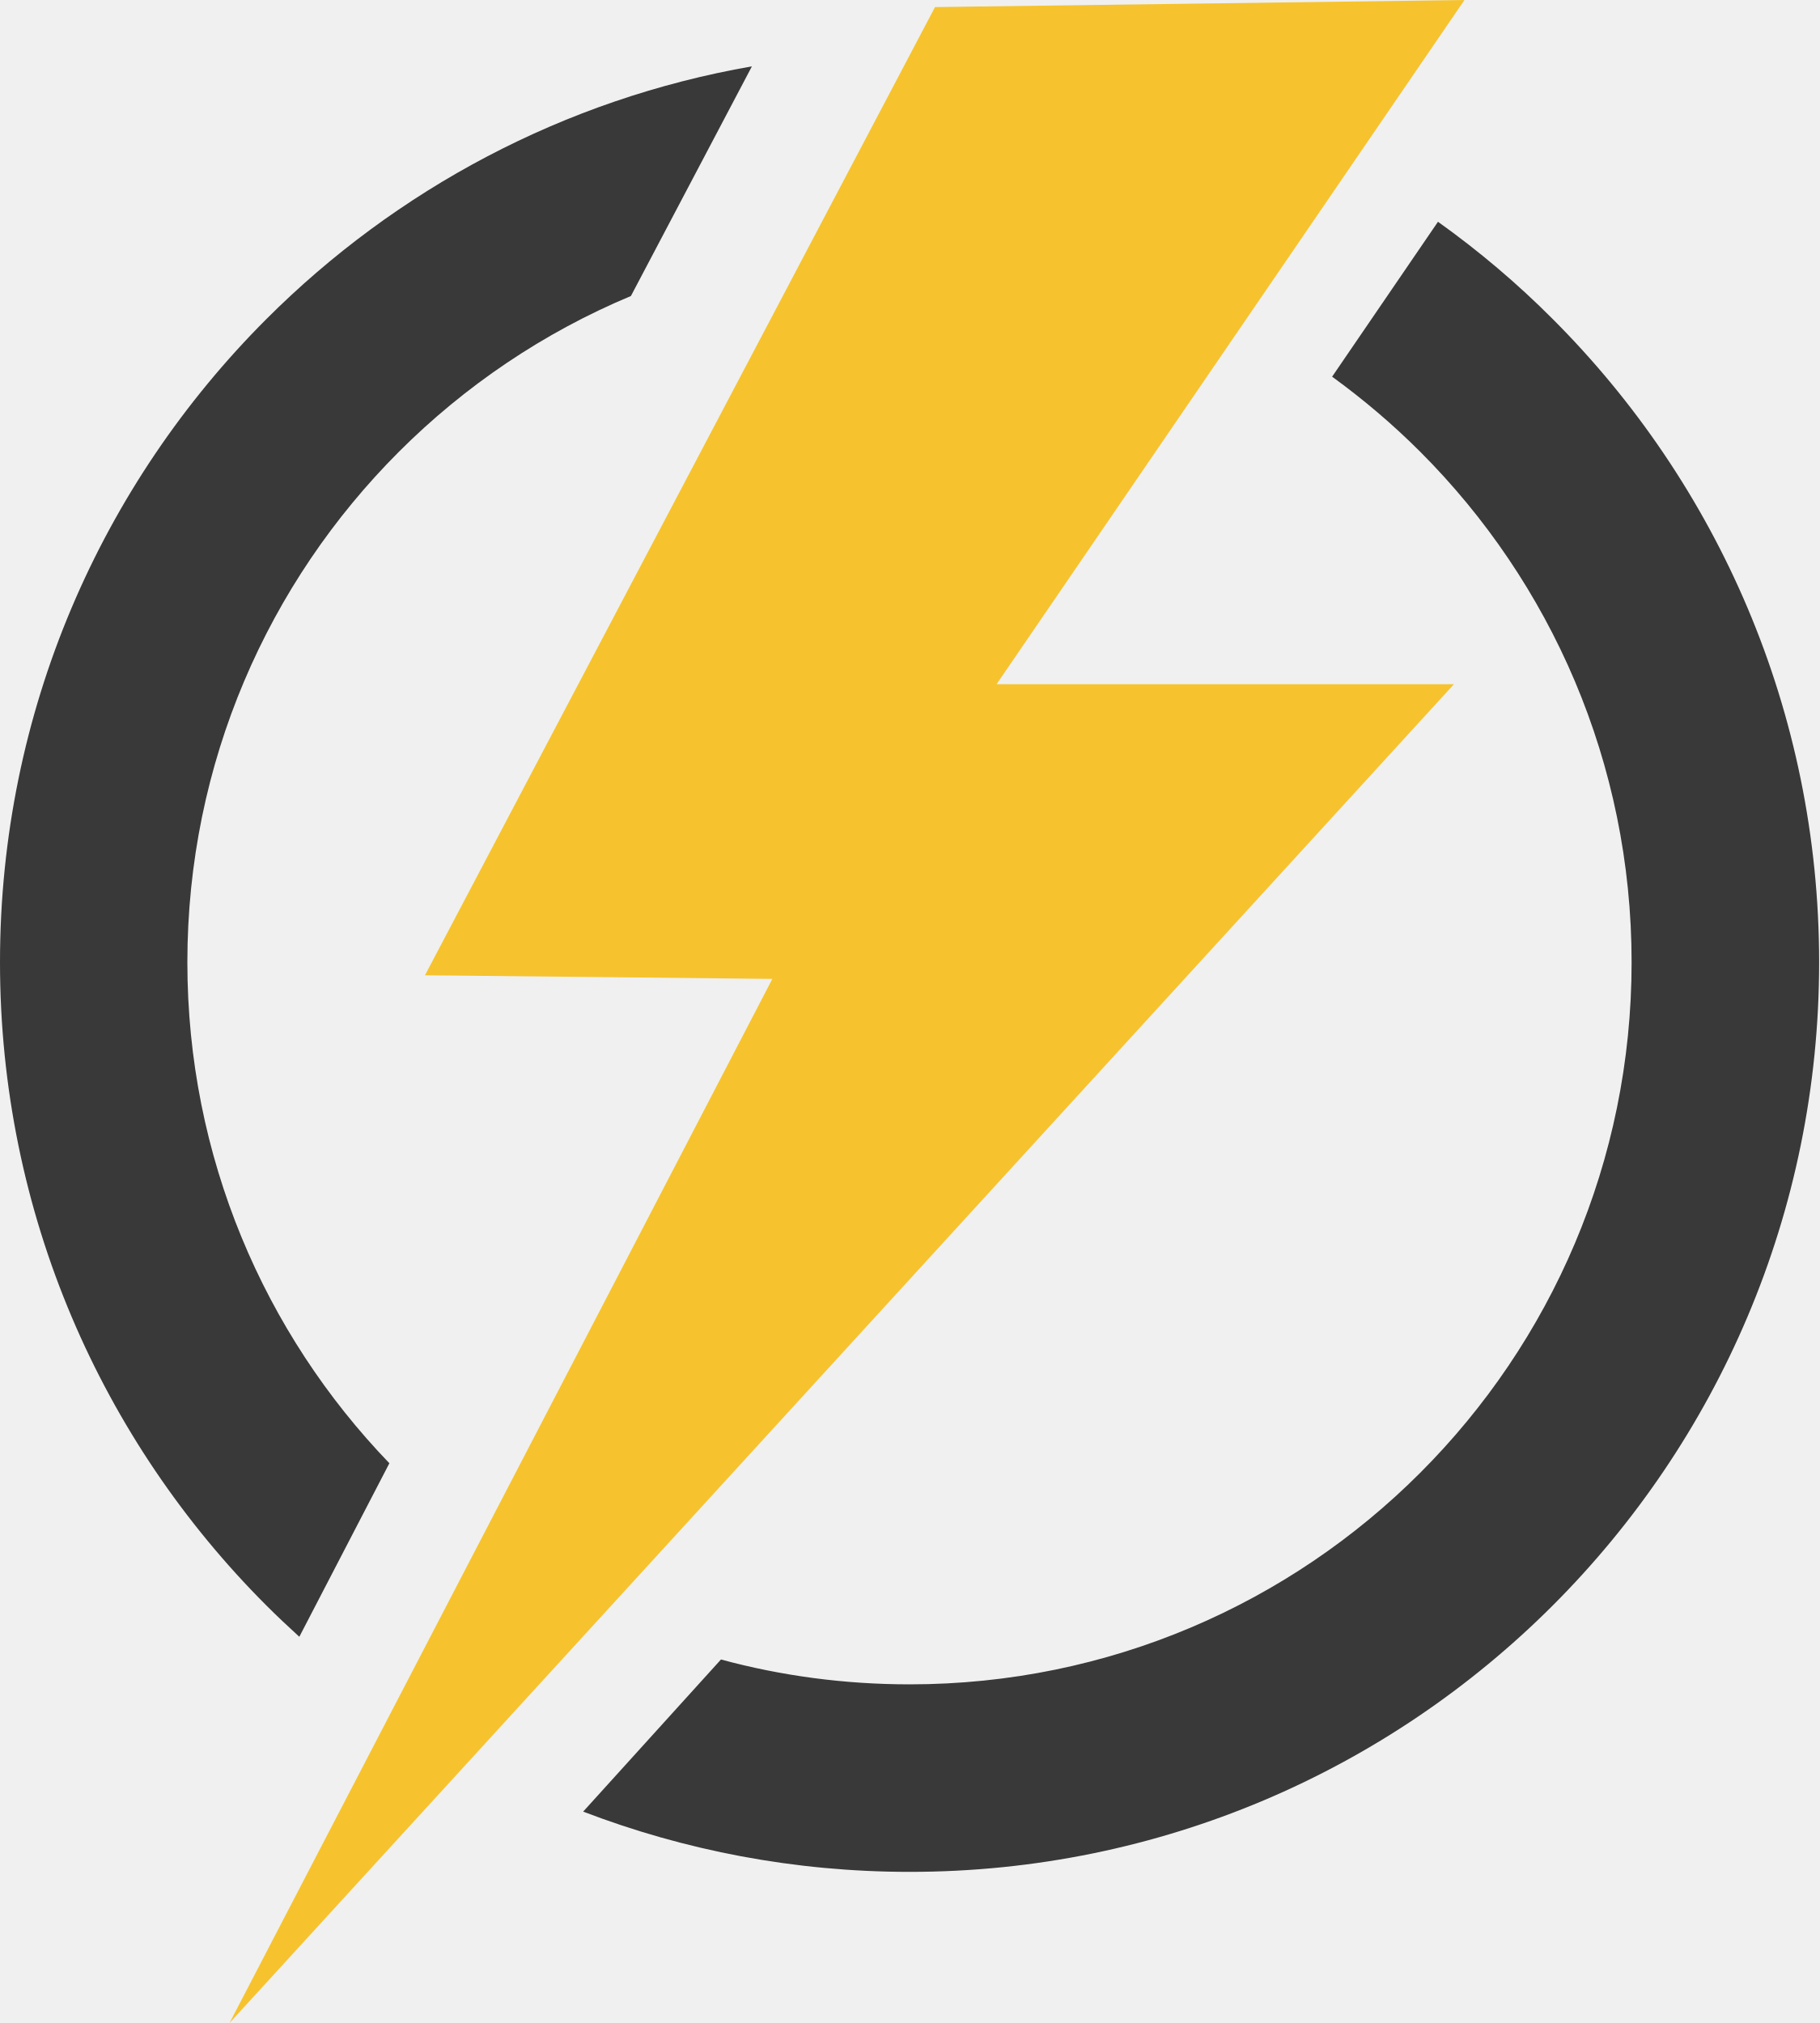
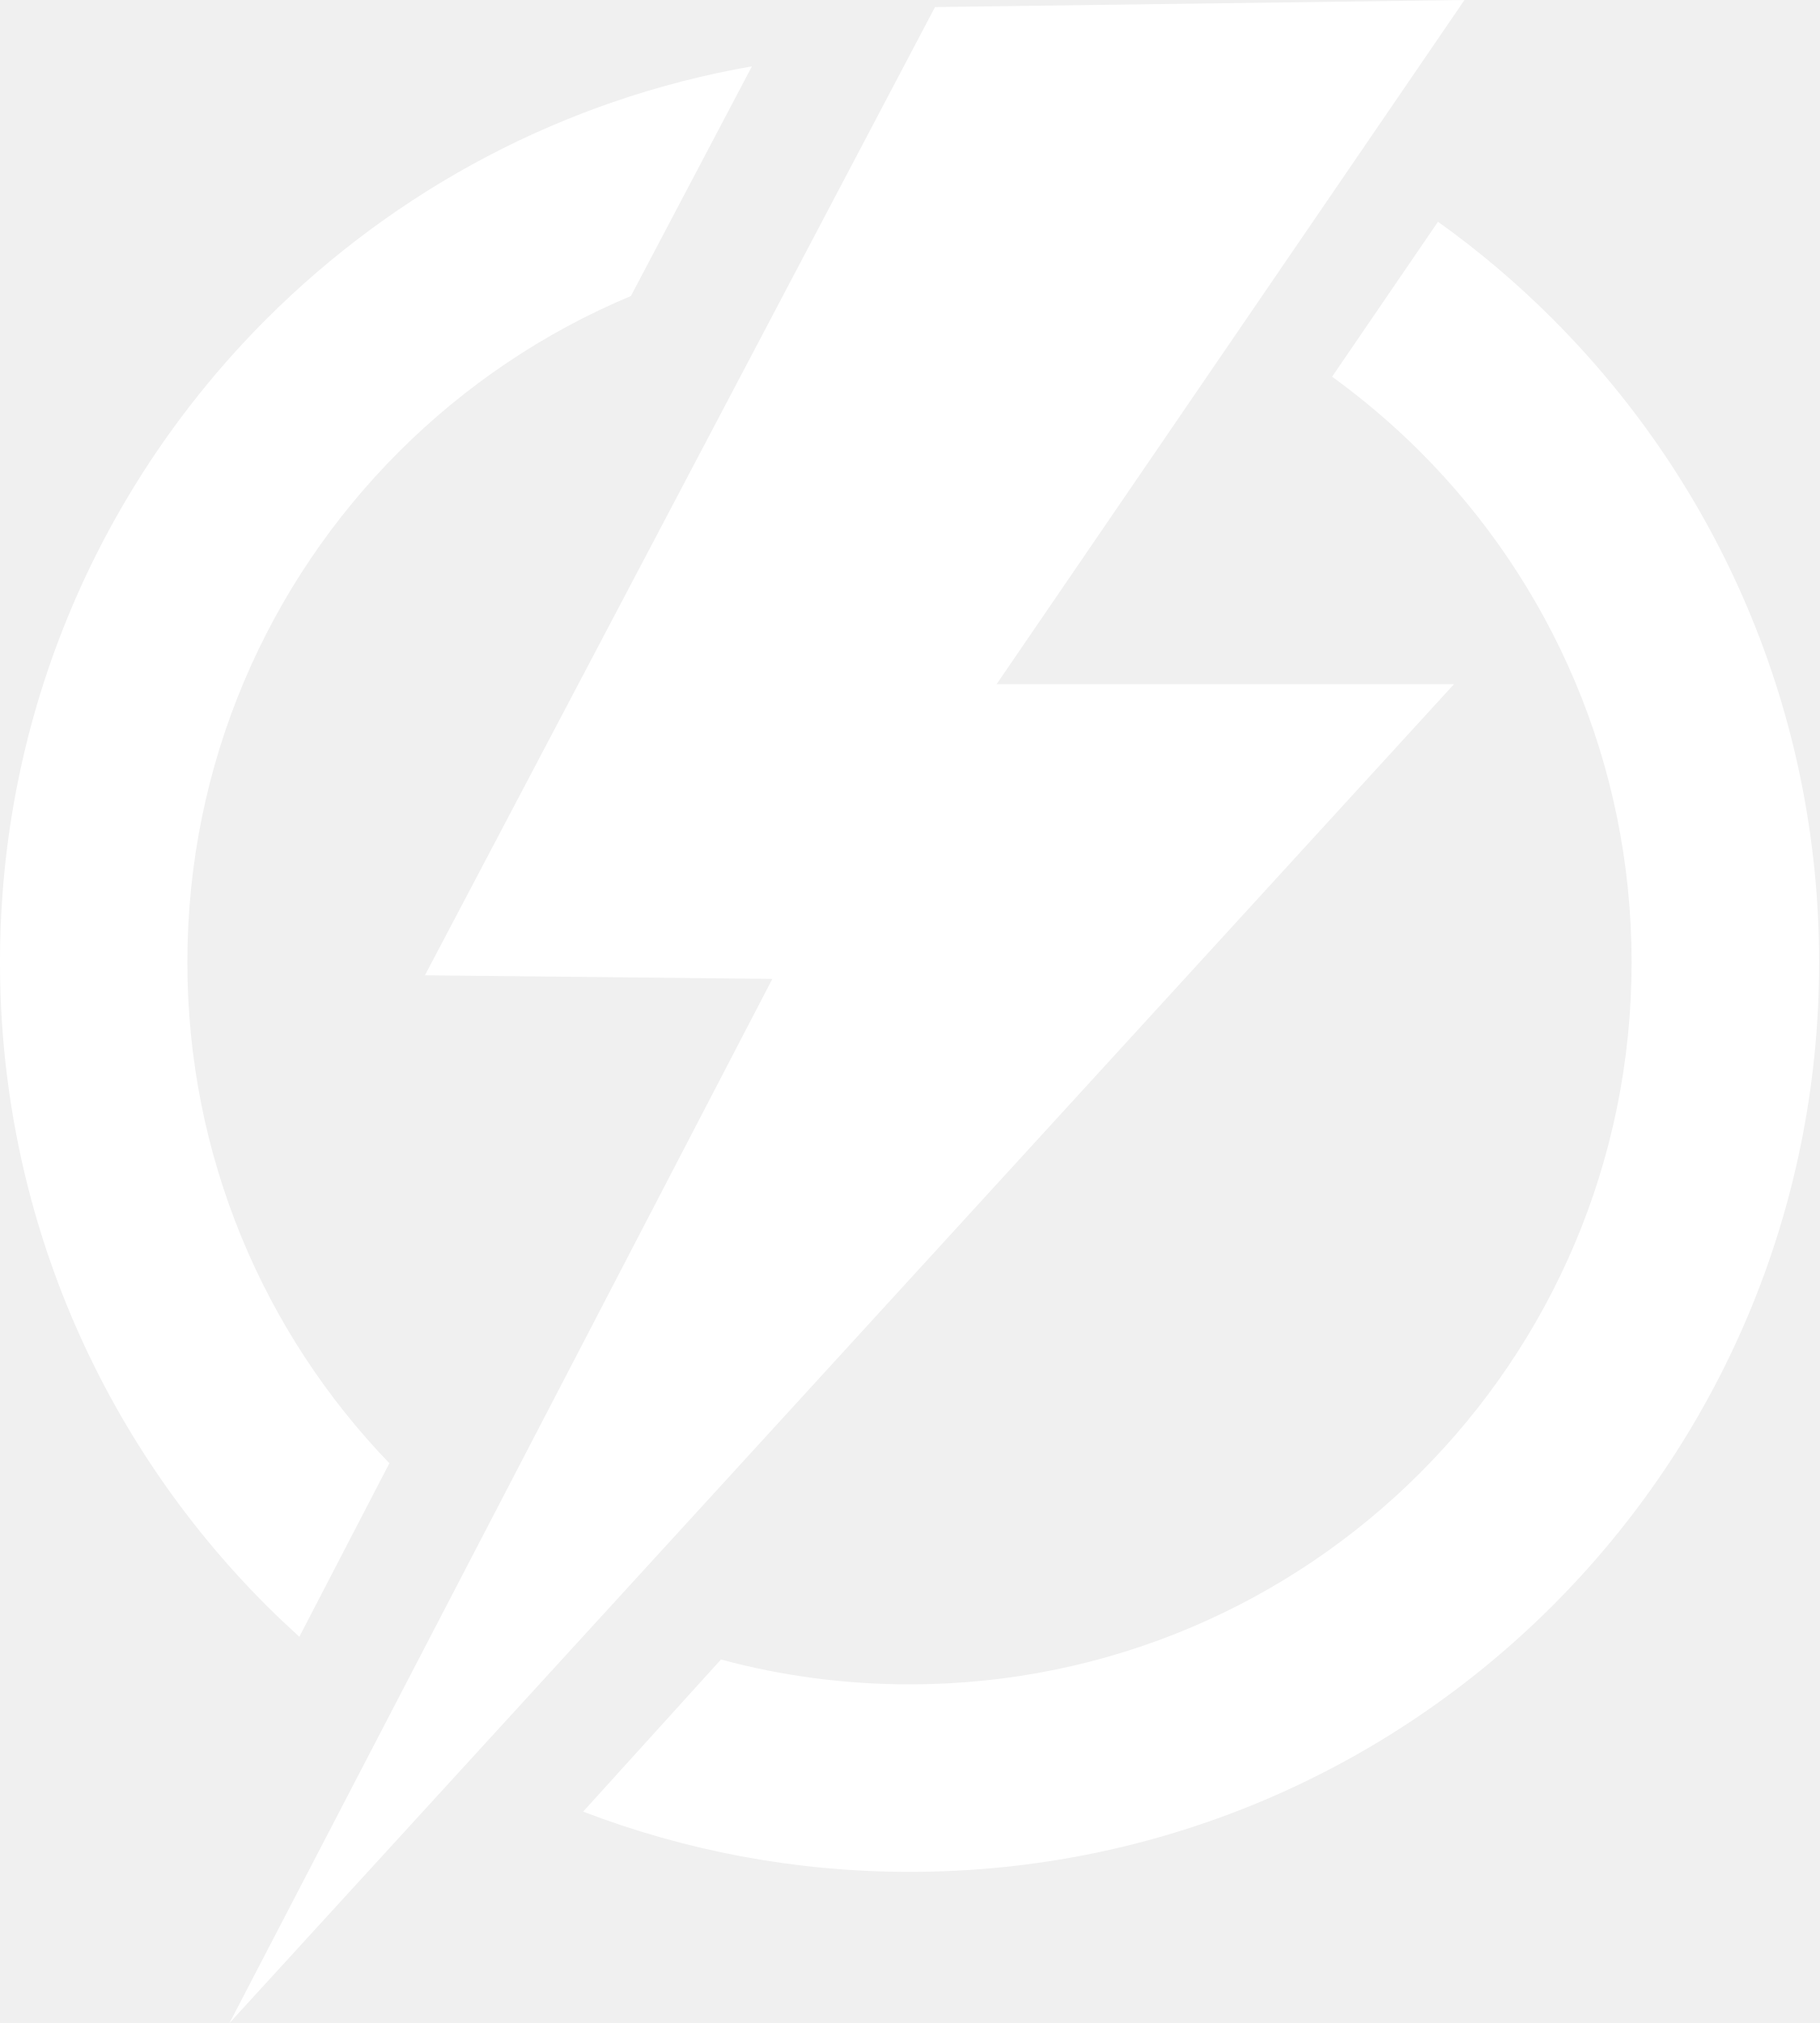
<svg xmlns="http://www.w3.org/2000/svg" version="1.1" id="Layer_1" x="0px" y="0px" viewBox="0 0 110.5 122.88" style="enable-background:new 0 0 110.5 122.88" xml:space="preserve">
  <style type="text/css">
- 	.st0{fill-rule:evenodd;clip-rule:evenodd;fill:#F6C32E;}
- 	.st1{fill:#393939;}
+ 	.st0{fill-rule:evenodd;clip-rule:evenodd;fill:#FFFFFF;}
+ 	.st1{fill:#FFFFFF;}
</style>
  <g>
    <path class="st1" d="M87.34,13.47c2.49,1.78,4.82,3.75,6.97,5.91c10,10,16.18,23.81,16.18,39.07s-6.18,29.07-16.18,39.07 S70.5,113.7,55.25,113.7c-6.99,0-13.67-1.3-19.83-3.66l8.37-9.24c3.65,0.99,7.49,1.51,11.46,1.51c12.11,0,23.08-4.91,31.01-12.85 c7.94-7.94,12.84-18.9,12.84-31.01c0-12.11-4.91-23.08-12.84-31.01c-1.66-1.66-3.45-3.18-5.35-4.56L87.34,13.47L87.34,13.47z M18.18,99.42c-0.68-0.62-1.35-1.25-2-1.9C6.18,87.52,0,73.71,0,58.45s6.18-29.07,16.18-39.07c7.86-7.86,18.07-13.36,29.49-15.35 l-7.35,13.95c-5.31,2.22-10.09,5.46-14.09,9.46c-7.94,7.94-12.85,18.9-12.85,31.01c0,11.82,4.67,22.54,12.27,30.43L18.18,99.42 L18.18,99.42z" />
    <polygon class="st0" points="88.95,0 56.79,0.43 25.81,59.24 46.91,59.46 13.94,122.88 88.31,41.56 60.53,41.56 88.95,0" />
  </g>
</svg>
